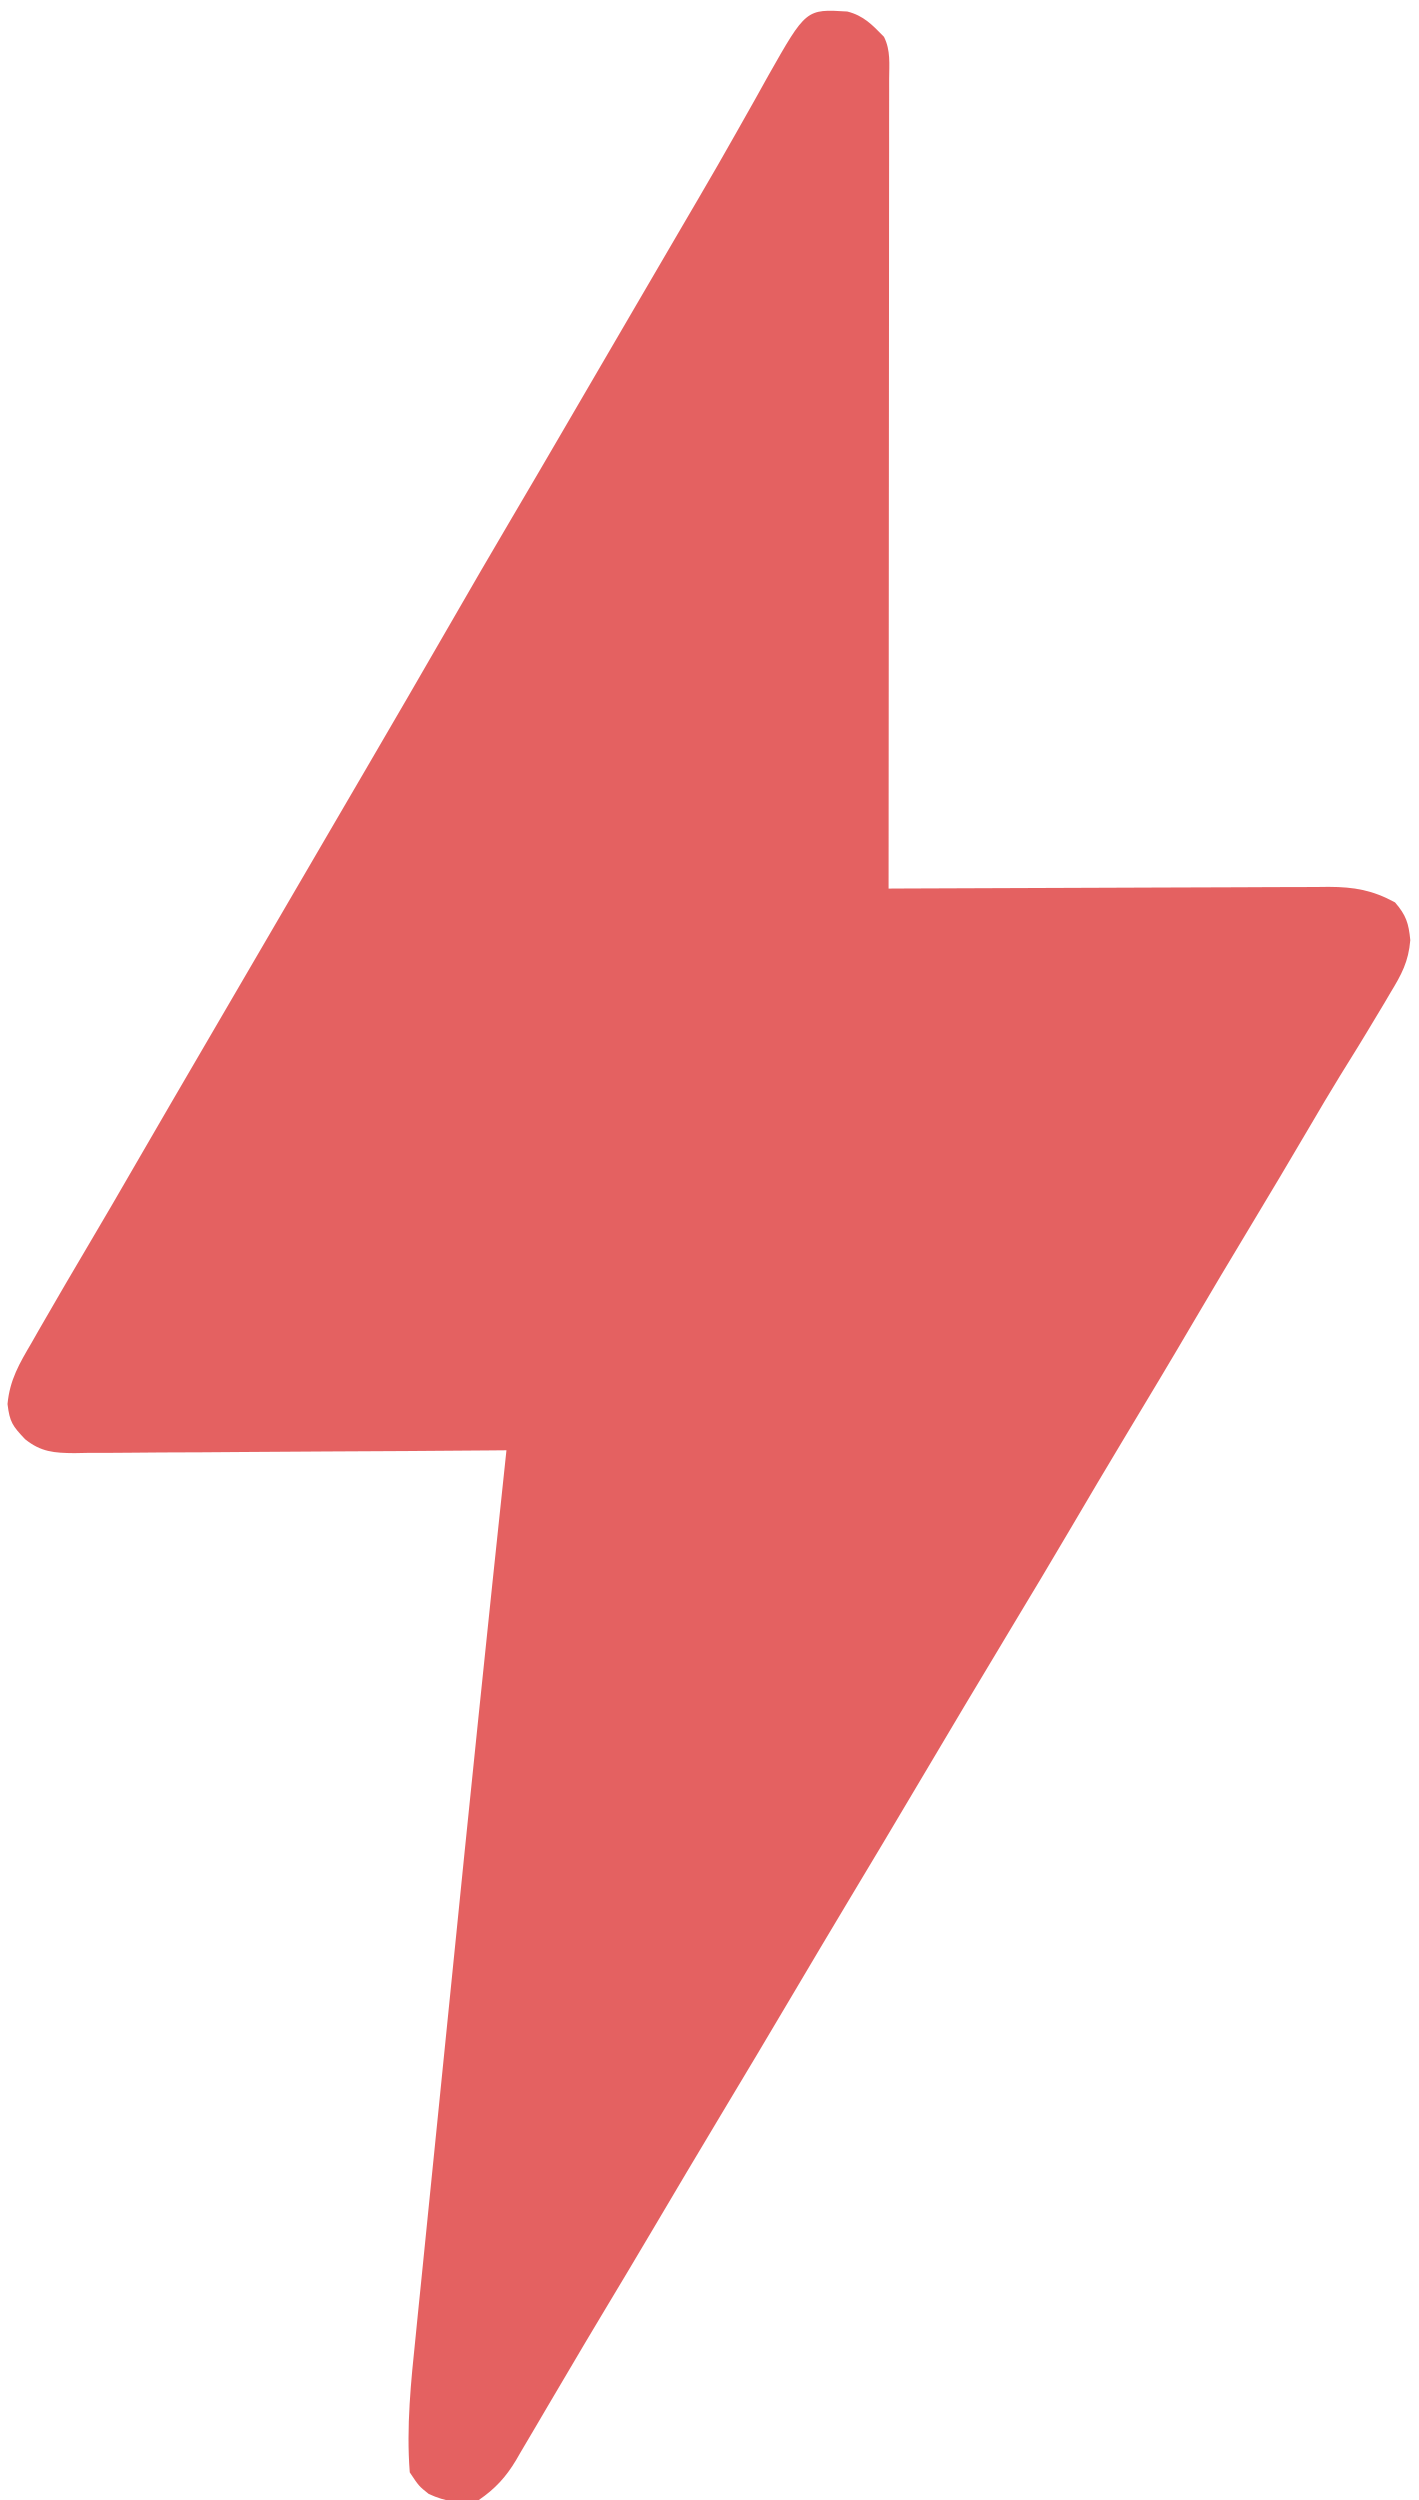
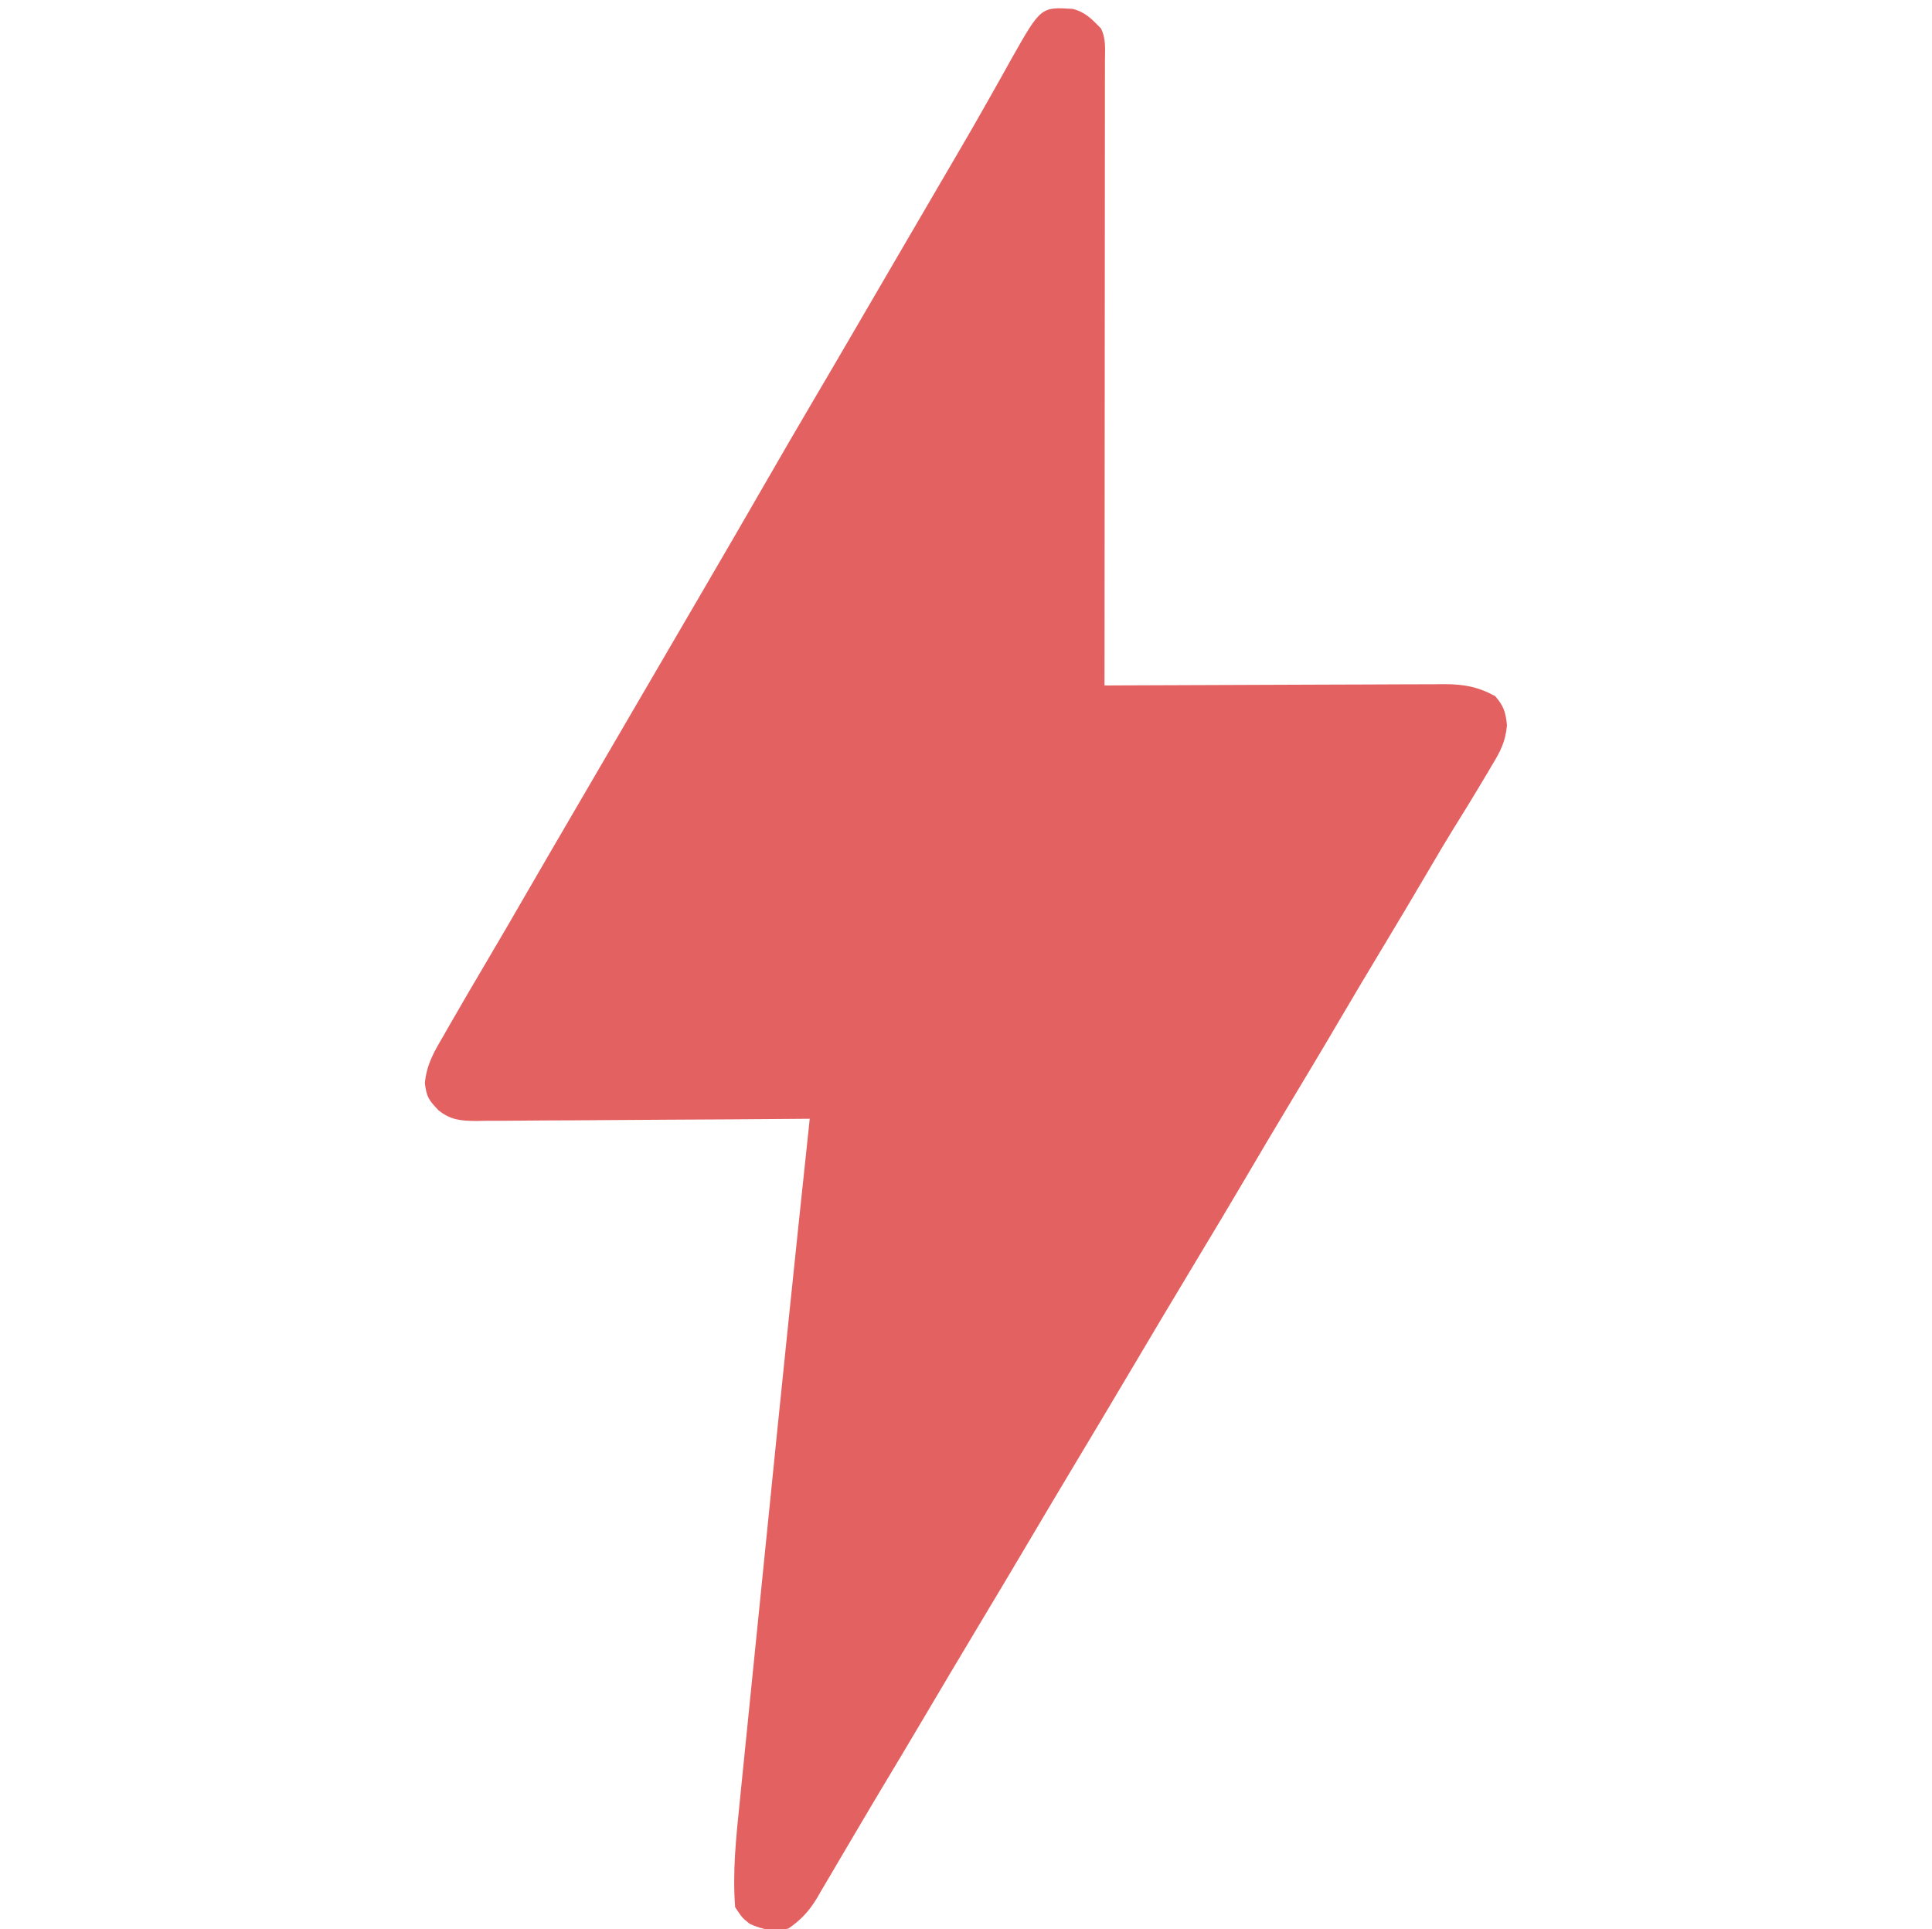
- <svg xmlns="http://www.w3.org/2000/svg" version="1.1" width="308" height="543">
+ <svg xmlns="http://www.w3.org/2000/svg" version="1.1" viewBox="-118 0 544 543">
  <path d="M0 0 C3.552 0.904 5.428 2.901 7.965 5.5 C9.443 8.456 9.098 11.448 9.085 14.688 C9.086 15.811 9.086 15.811 9.088 16.958 C9.089 19.48 9.084 22.003 9.078 24.526 C9.078 26.329 9.078 28.132 9.079 29.936 C9.079 34.842 9.073 39.749 9.066 44.656 C9.06 49.779 9.059 54.903 9.058 60.027 C9.055 69.734 9.047 79.442 9.037 89.149 C9.026 100.198 9.02 111.248 9.015 122.297 C9.005 145.032 8.987 167.766 8.965 190.5 C10.24 190.493 11.515 190.487 12.828 190.48 C24.849 190.419 36.87 190.374 48.891 190.345 C55.071 190.329 61.251 190.308 67.43 190.274 C73.396 190.241 79.361 190.223 85.326 190.215 C87.601 190.21 89.875 190.199 92.15 190.183 C95.338 190.161 98.526 190.158 101.715 190.159 C102.653 190.149 103.591 190.138 104.557 190.127 C110.129 190.153 114.042 190.825 118.965 193.5 C121.386 196.311 121.916 198.006 122.281 201.695 C121.891 206.388 120.374 209.168 117.965 213.125 C117.351 214.173 117.351 214.173 116.724 215.242 C115.489 217.339 114.232 219.422 112.965 221.5 C112.296 222.6 111.627 223.699 110.938 224.832 C109.643 226.937 108.342 229.039 107.035 231.137 C104.773 234.812 102.581 238.524 100.402 242.25 C96.142 249.531 91.812 256.77 87.465 264 C83.267 270.982 79.08 277.969 74.965 285 C70.209 293.125 65.356 301.191 60.505 309.259 C56.429 316.045 52.389 322.849 48.386 329.678 C44.297 336.65 40.133 343.576 35.965 350.5 C28.907 362.226 21.895 373.978 14.926 385.756 C10.16 393.809 5.367 401.845 0.543 409.863 C-3.68 416.891 -7.86 423.944 -12.035 431 C-17.145 439.635 -22.278 448.255 -27.45 456.852 C-32.394 465.079 -37.282 473.338 -42.166 481.6 C-45.947 487.992 -49.754 494.368 -53.582 500.733 C-55.913 504.614 -58.223 508.508 -60.516 512.413 C-62.049 515.021 -63.589 517.625 -65.13 520.229 C-65.911 521.552 -66.688 522.878 -67.462 524.205 C-68.608 526.167 -69.765 528.121 -70.926 530.074 C-71.265 530.663 -71.605 531.251 -71.955 531.858 C-74.171 535.552 -76.485 538.061 -80.035 540.5 C-83.965 541.445 -87.272 540.848 -90.91 539.188 C-93.035 537.5 -93.035 537.5 -95.035 534.5 C-95.807 524.668 -94.769 514.707 -93.753 504.932 C-93.615 503.545 -93.477 502.157 -93.339 500.77 C-92.967 497.035 -92.587 493.301 -92.204 489.567 C-91.797 485.582 -91.399 481.597 -90.999 477.611 C-90.323 470.878 -89.641 464.145 -88.956 457.413 C-88.012 448.137 -87.077 438.86 -86.144 429.583 C-82.218 390.544 -78.189 351.516 -74.035 312.5 C-75.287 312.511 -76.539 312.522 -77.829 312.534 C-89.63 312.635 -101.43 312.71 -113.231 312.759 C-119.297 312.785 -125.364 312.821 -131.431 312.877 C-137.286 312.932 -143.14 312.961 -148.996 312.974 C-151.229 312.984 -153.463 313.002 -155.696 313.029 C-158.825 313.065 -161.953 313.07 -165.083 313.068 C-166.005 313.086 -166.928 313.104 -167.879 313.122 C-172.238 313.087 -175.131 312.884 -178.595 310.09 C-181.335 307.182 -181.93 306.373 -182.402 302.461 C-181.911 297.164 -179.817 293.66 -177.16 289.125 C-176.661 288.247 -176.162 287.369 -175.648 286.465 C-174.127 283.8 -172.585 281.148 -171.035 278.5 C-170.379 277.372 -170.379 277.372 -169.71 276.221 C-167.673 272.721 -165.619 269.232 -163.551 265.75 C-160.929 261.332 -158.354 256.887 -155.785 252.438 C-149.831 242.134 -143.833 231.857 -137.833 221.581 C-134.899 216.554 -131.967 211.527 -129.035 206.5 C-127.868 204.5 -126.702 202.5 -125.535 200.5 C-124.958 199.51 -124.38 198.52 -123.785 197.5 C-118.535 188.5 -118.535 188.5 -116.785 185.5 C-115.618 183.499 -114.45 181.497 -113.283 179.496 C-110.381 174.519 -107.477 169.544 -104.57 164.57 C-98.445 154.085 -92.346 143.585 -86.285 133.062 C-81.825 125.319 -77.345 117.589 -72.803 109.893 C-69.277 103.919 -65.779 97.93 -62.285 91.938 C-61.692 90.92 -61.099 89.903 -60.488 88.855 C-59.275 86.774 -58.062 84.694 -56.85 82.613 C-54.493 78.57 -52.135 74.527 -49.777 70.485 C-48.612 68.489 -47.448 66.493 -46.284 64.497 C-43.381 59.521 -40.477 54.545 -37.57 49.57 C-36.997 48.589 -36.424 47.608 -35.834 46.597 C-34.682 44.625 -33.528 42.653 -32.373 40.682 C-29.561 35.874 -26.774 31.054 -24.047 26.197 C-22.708 23.81 -21.36 21.429 -20.012 19.047 C-19.06 17.357 -18.122 15.66 -17.184 13.963 C-8.963 -0.55 -8.963 -0.55 0 0 Z " fill="#e46161" transform="translate(184.0352,2.5)" />
</svg>
